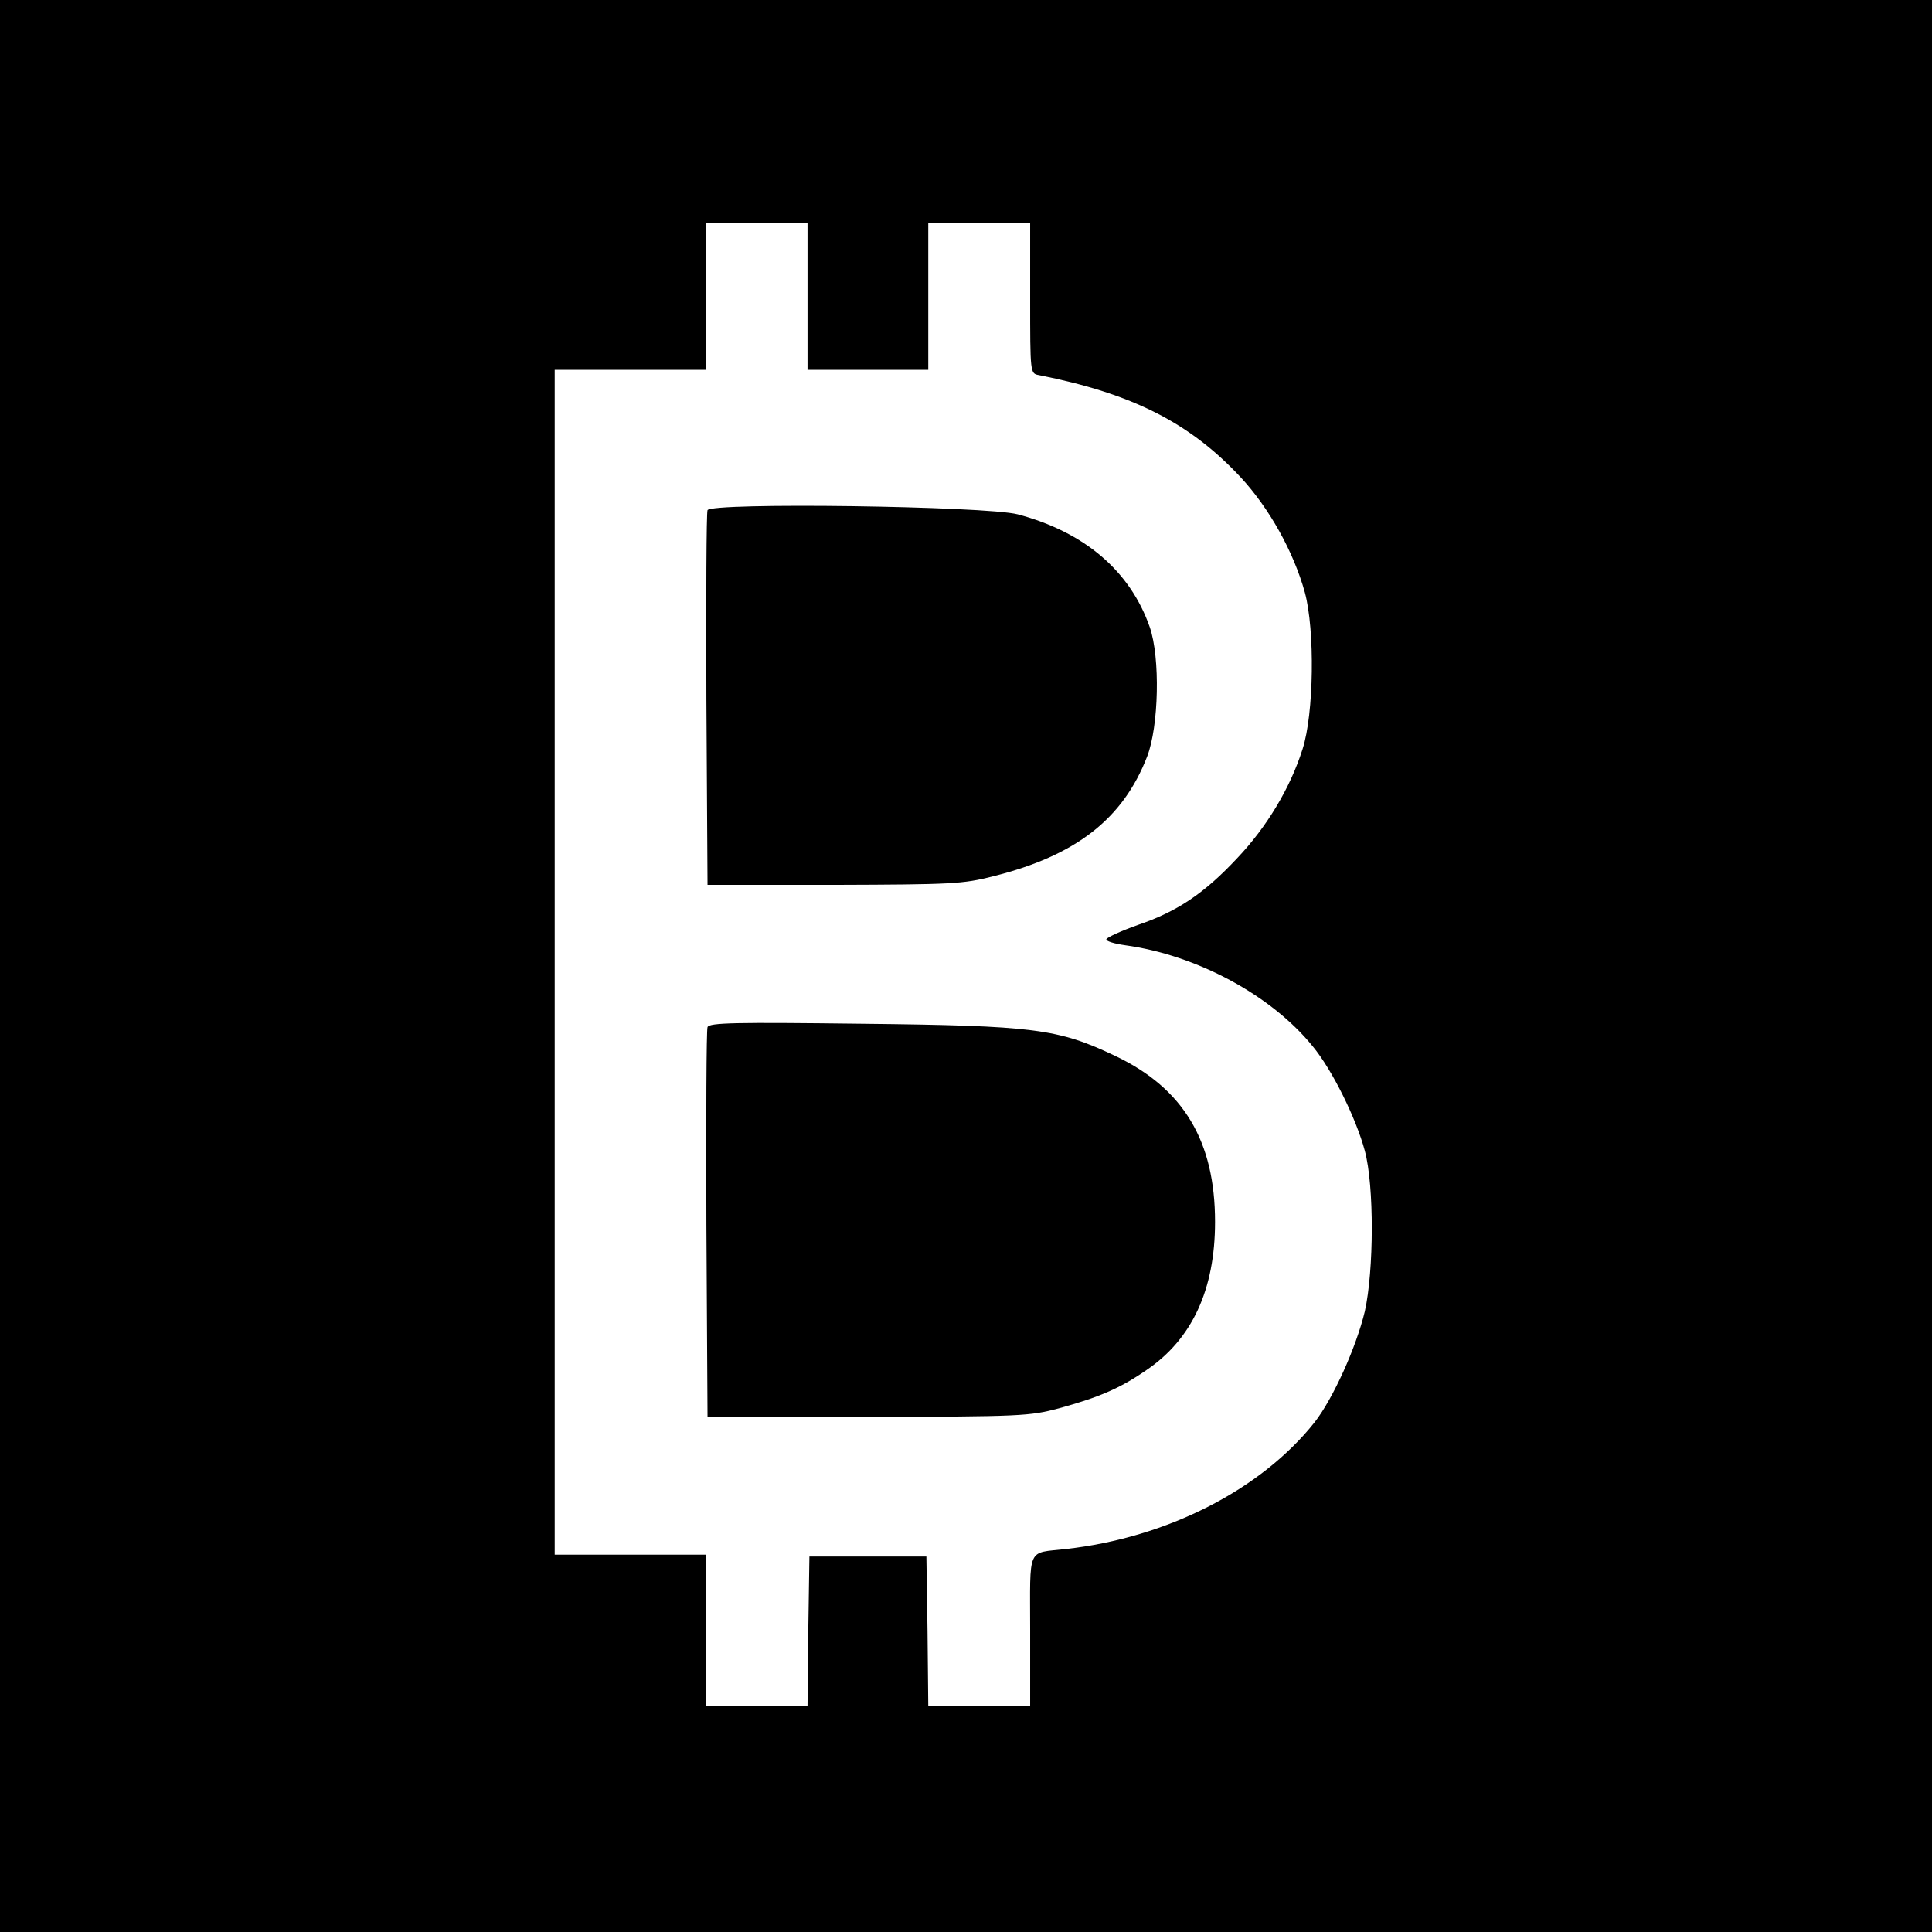
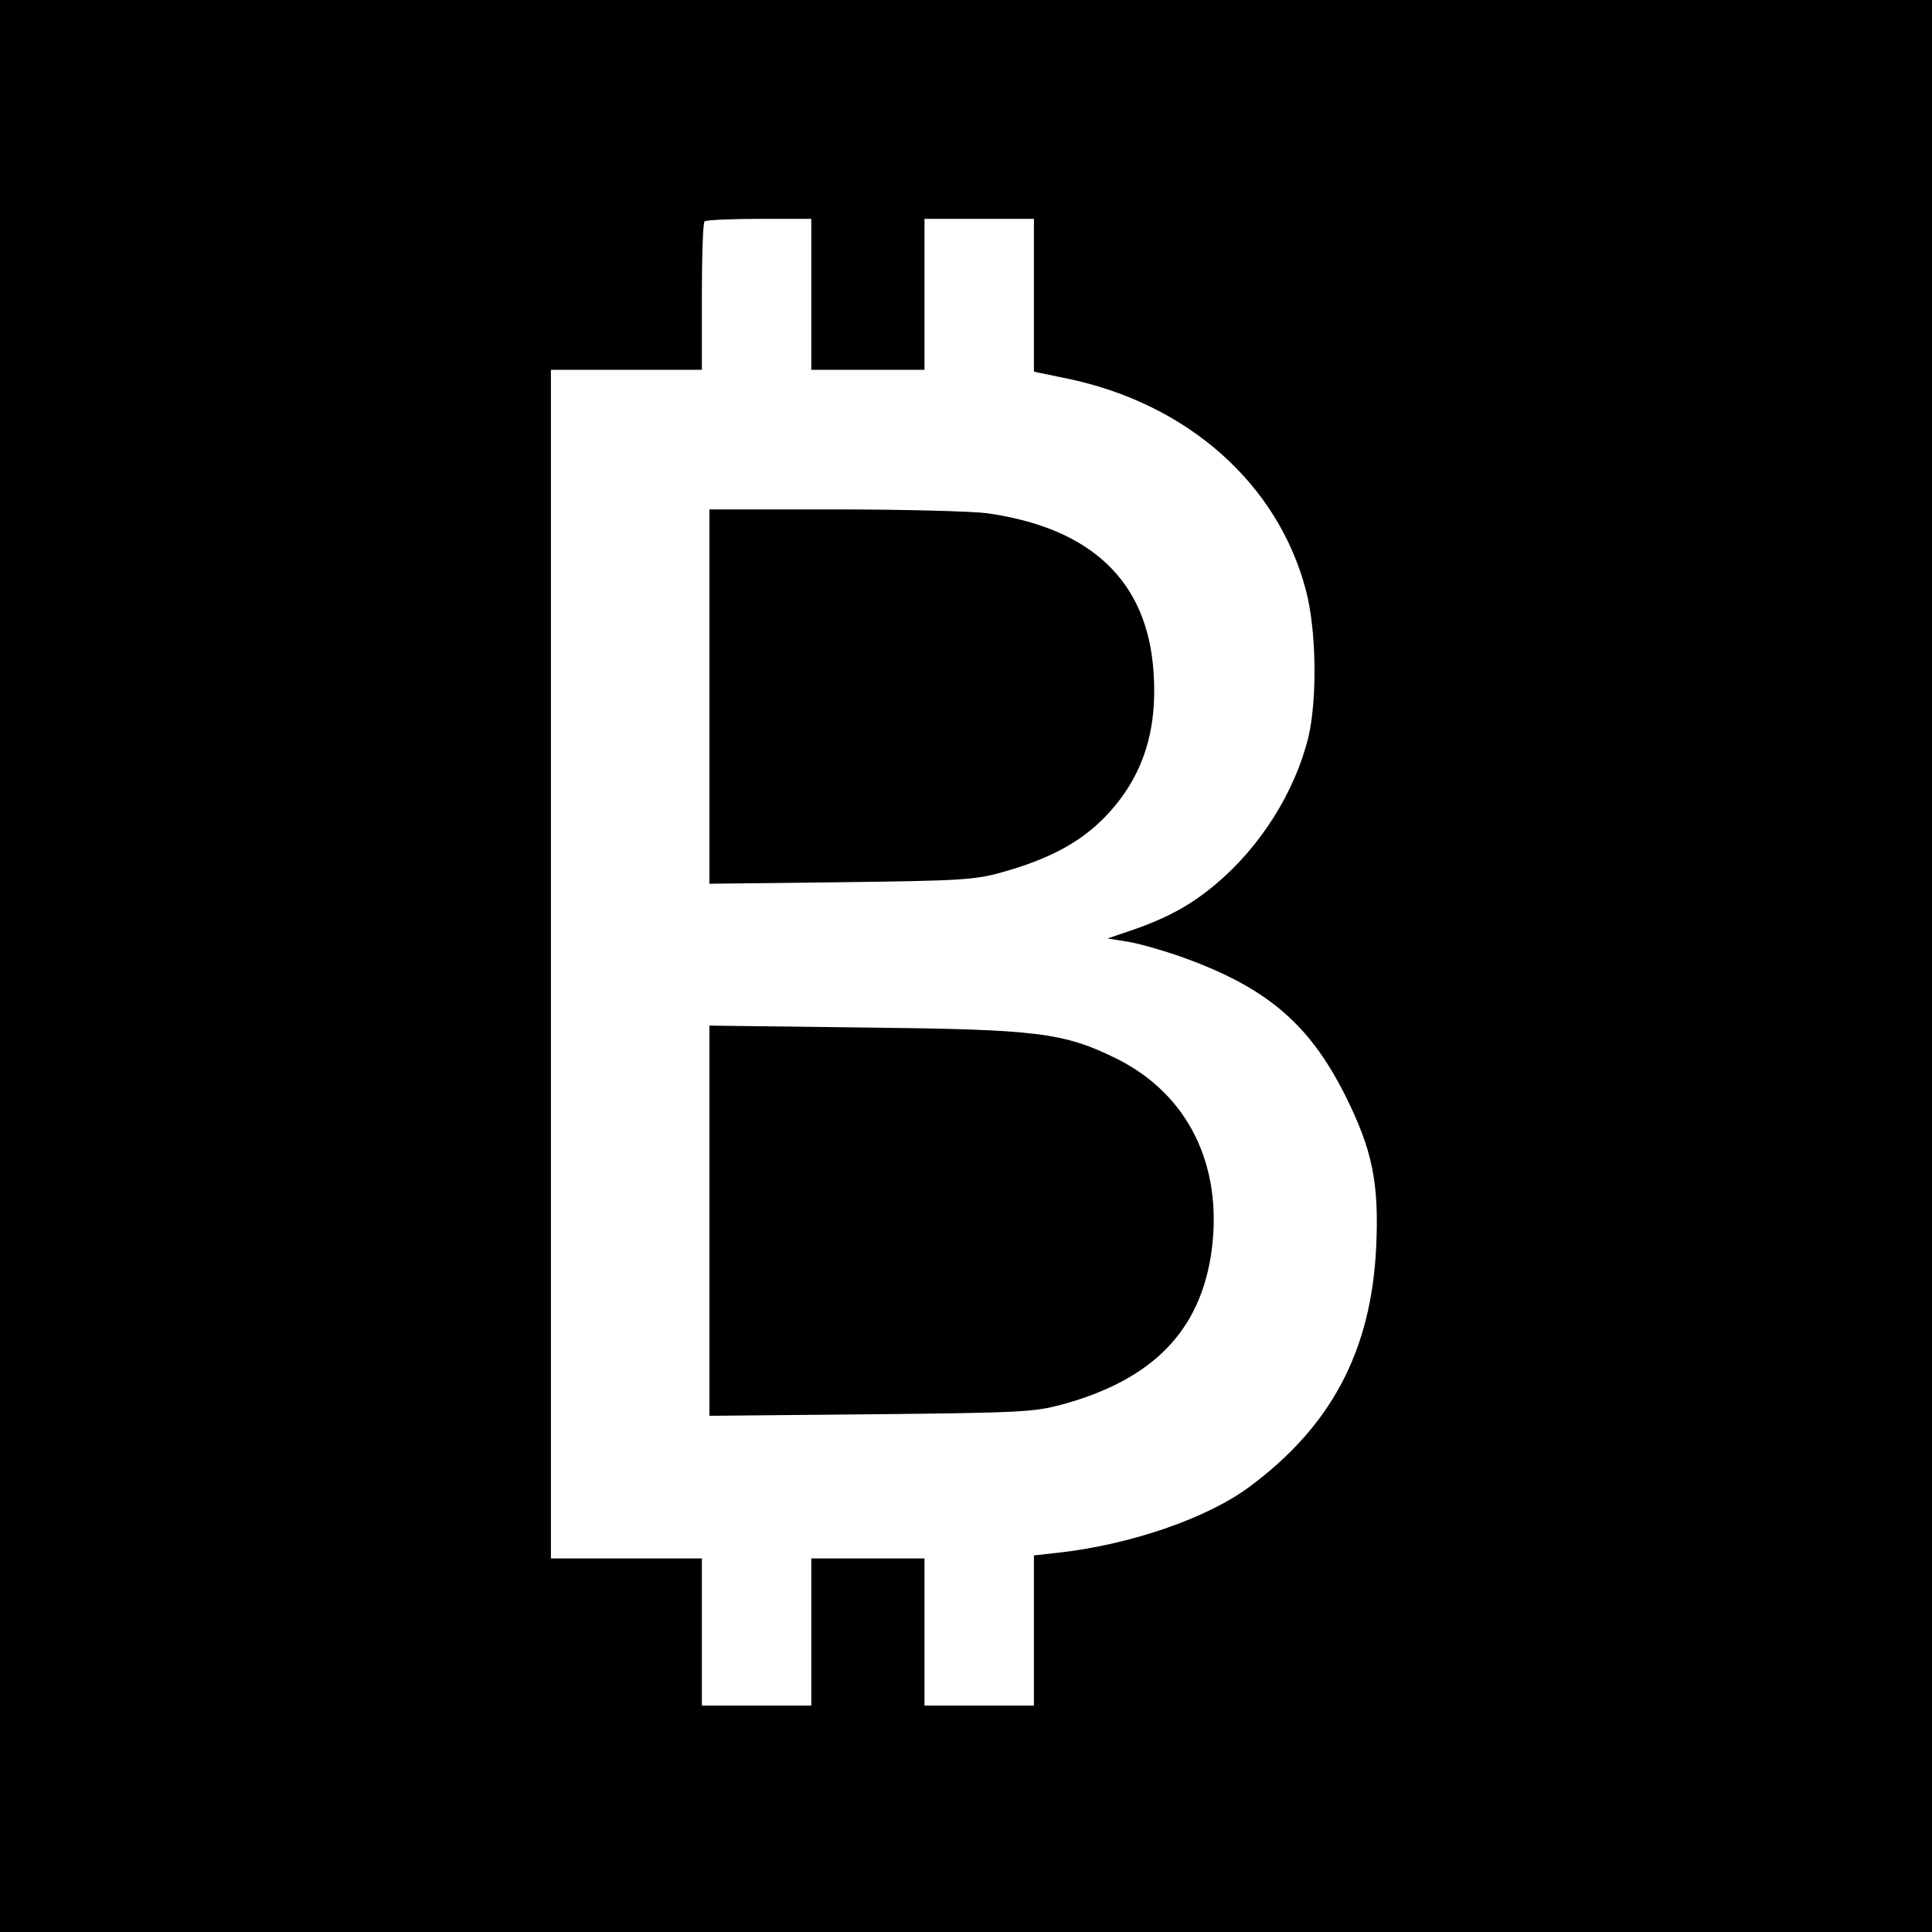
<svg xmlns="http://www.w3.org/2000/svg" version="1.0" width="512pt" height="512pt" viewBox="0 0 512 512" preserveAspectRatio="xMidYMid meet">
  <g transform="translate(0,512) scale(0.1,-0.1)" fill="#000000" stroke="none">
-     <path d="M0 2560 l0 -2560 2560 0 2560 0 0 2560 0 2560 -2560 0 -2560 0 0 -2560z m2140 1775 l0 -195 160 0 160 0 0 195 0 195 135 0 135 0 0 -200 c0 -199 0 -200 23 -204 247 -49 400 -126 535 -271 76 -82 140 -197 170 -305 27 -100 24 -322 -6 -415 -33 -104 -95 -207 -174 -290 -87 -93 -159 -141 -262 -176 -45 -16 -82 -33 -84 -38 -2 -5 21 -12 50 -16 189 -26 387 -132 497 -268 52 -63 115 -191 138 -277 25 -93 24 -317 0 -425 -23 -96 -84 -231 -133 -294 -142 -179 -391 -306 -659 -336 -105 -12 -95 10 -95 -216 l0 -199 -135 0 -135 0 -2 198 -3 197 -155 0 -155 0 -3 -197 -2 -198 -135 0 -135 0 0 200 0 200 -200 0 -200 0 0 1570 0 1570 200 0 200 0 0 195 0 195 135 0 135 0 0 -195z" />
-     <path d="M1875 3768 c-3 -7 -4 -233 -3 -503 l3 -490 335 0 c312 1 341 2 423 23 219 55 343 152 407 317 31 80 35 262 7 343 -52 149 -173 252 -350 299 -85 22 -814 32 -822 11z" />
-     <path d="M1875 2398 c-3 -7 -4 -242 -3 -523 l3 -510 425 0 c407 1 428 2 507 23 105 29 160 52 231 101 121 82 182 213 182 393 0 213 -83 353 -263 439 -153 73 -215 81 -674 86 -332 4 -404 3 -408 -9z" />
+     <path d="M0 2560 l0 -2560 2560 0 2560 0 0 2560 0 2560 -2560 0 -2560 0 0 -2560z m2150 1780 l0 -200 150 0 150 0 0 200 0 200 145 0 145 0 0 -203 0 -202 87 -18 c320 -66 560 -279 634 -562 28 -106 30 -290 6 -390 -36 -145 -127 -289 -245 -388 -65 -55 -129 -90 -222 -122 l-65 -22 50 -8 c28 -4 88 -21 135 -37 232 -81 347 -177 444 -369 73 -146 91 -233 83 -404 -13 -275 -119 -475 -337 -636 -112 -83 -316 -153 -507 -174 l-63 -7 0 -199 0 -199 -145 0 -145 0 0 195 0 195 -150 0 -150 0 0 -195 0 -195 -145 0 -145 0 0 195 0 195 -200 0 -200 0 0 1575 0 1575 200 0 200 0 0 193 c0 107 3 197 7 200 3 4 69 7 145 7 l138 0 0 -200z" />
+     <path d="M1880 3274 l0 -496 348 4 c318 4 354 6 426 26 130 36 215 83 281 154 94 101 133 222 122 377 -16 241 -165 382 -442 421 -38 5 -220 10 -402 10 l-333 0 0 -496z" />
+     <path d="M1880 1885 l0 -517 428 4 c400 4 432 6 507 26 241 66 367 196 396 408 30 227 -63 414 -251 508 -142 70 -210 78 -672 83 l-408 5 0 -517z" />
  </g>
</svg>
